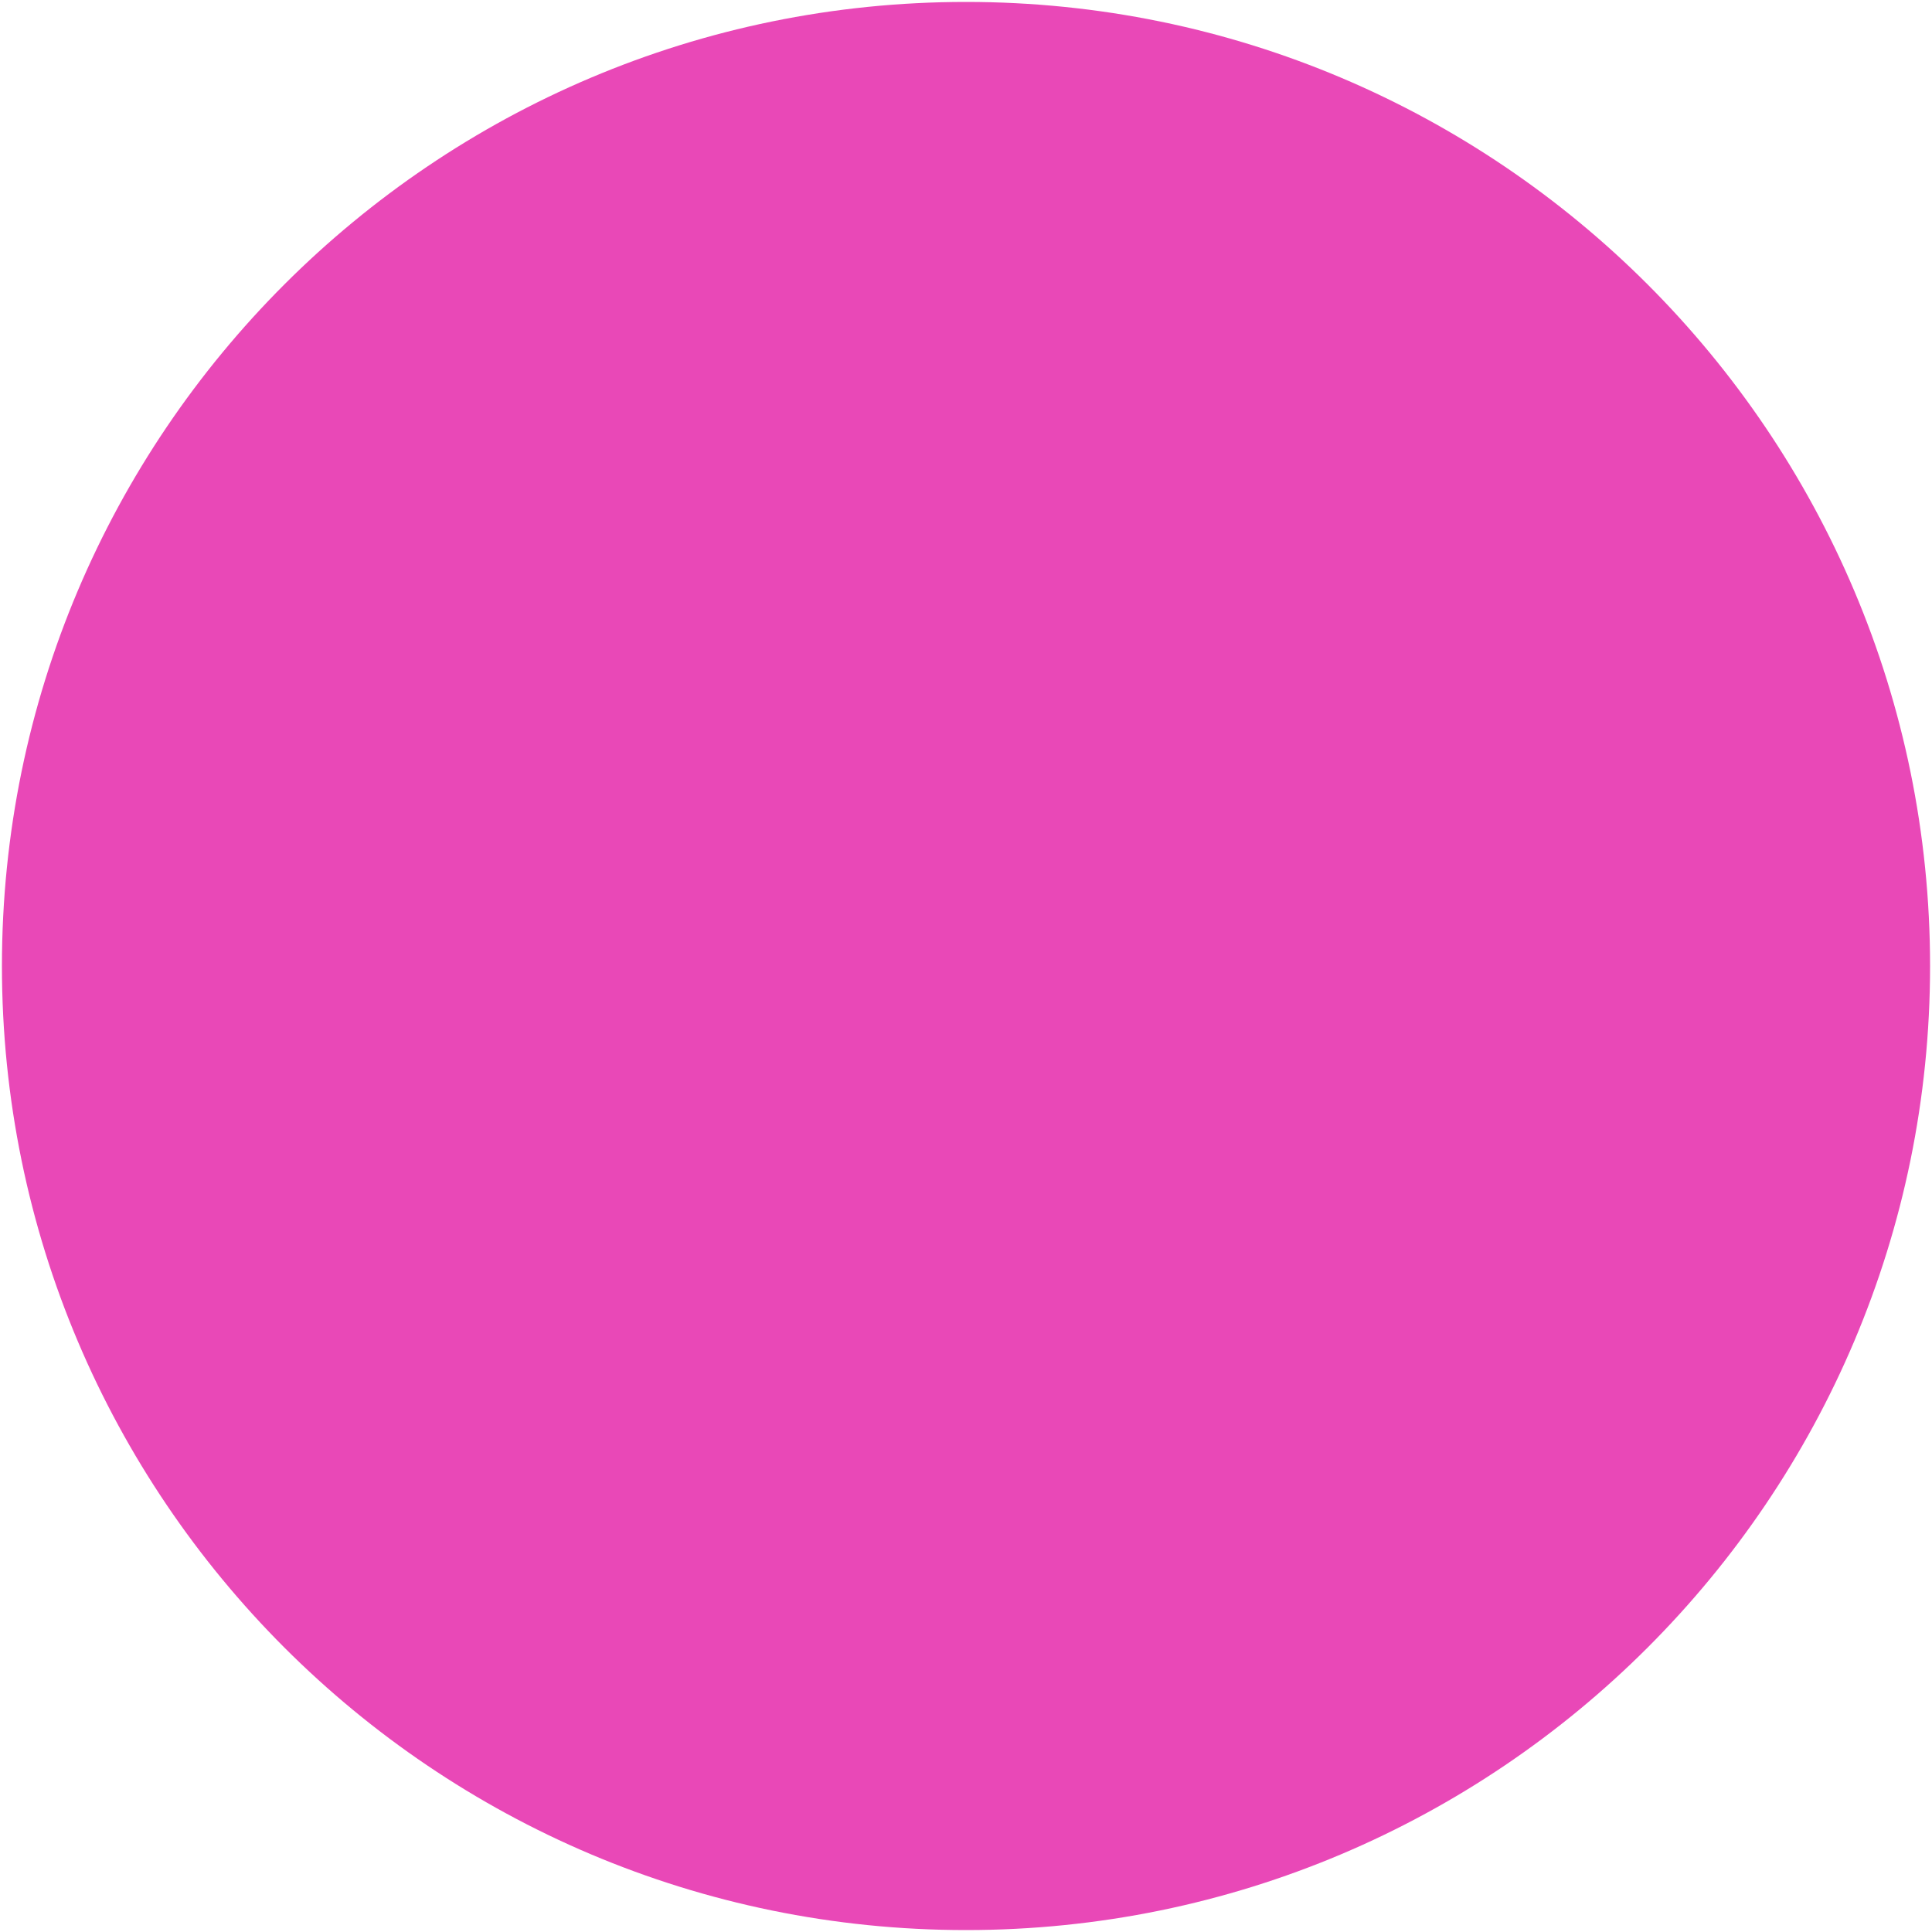
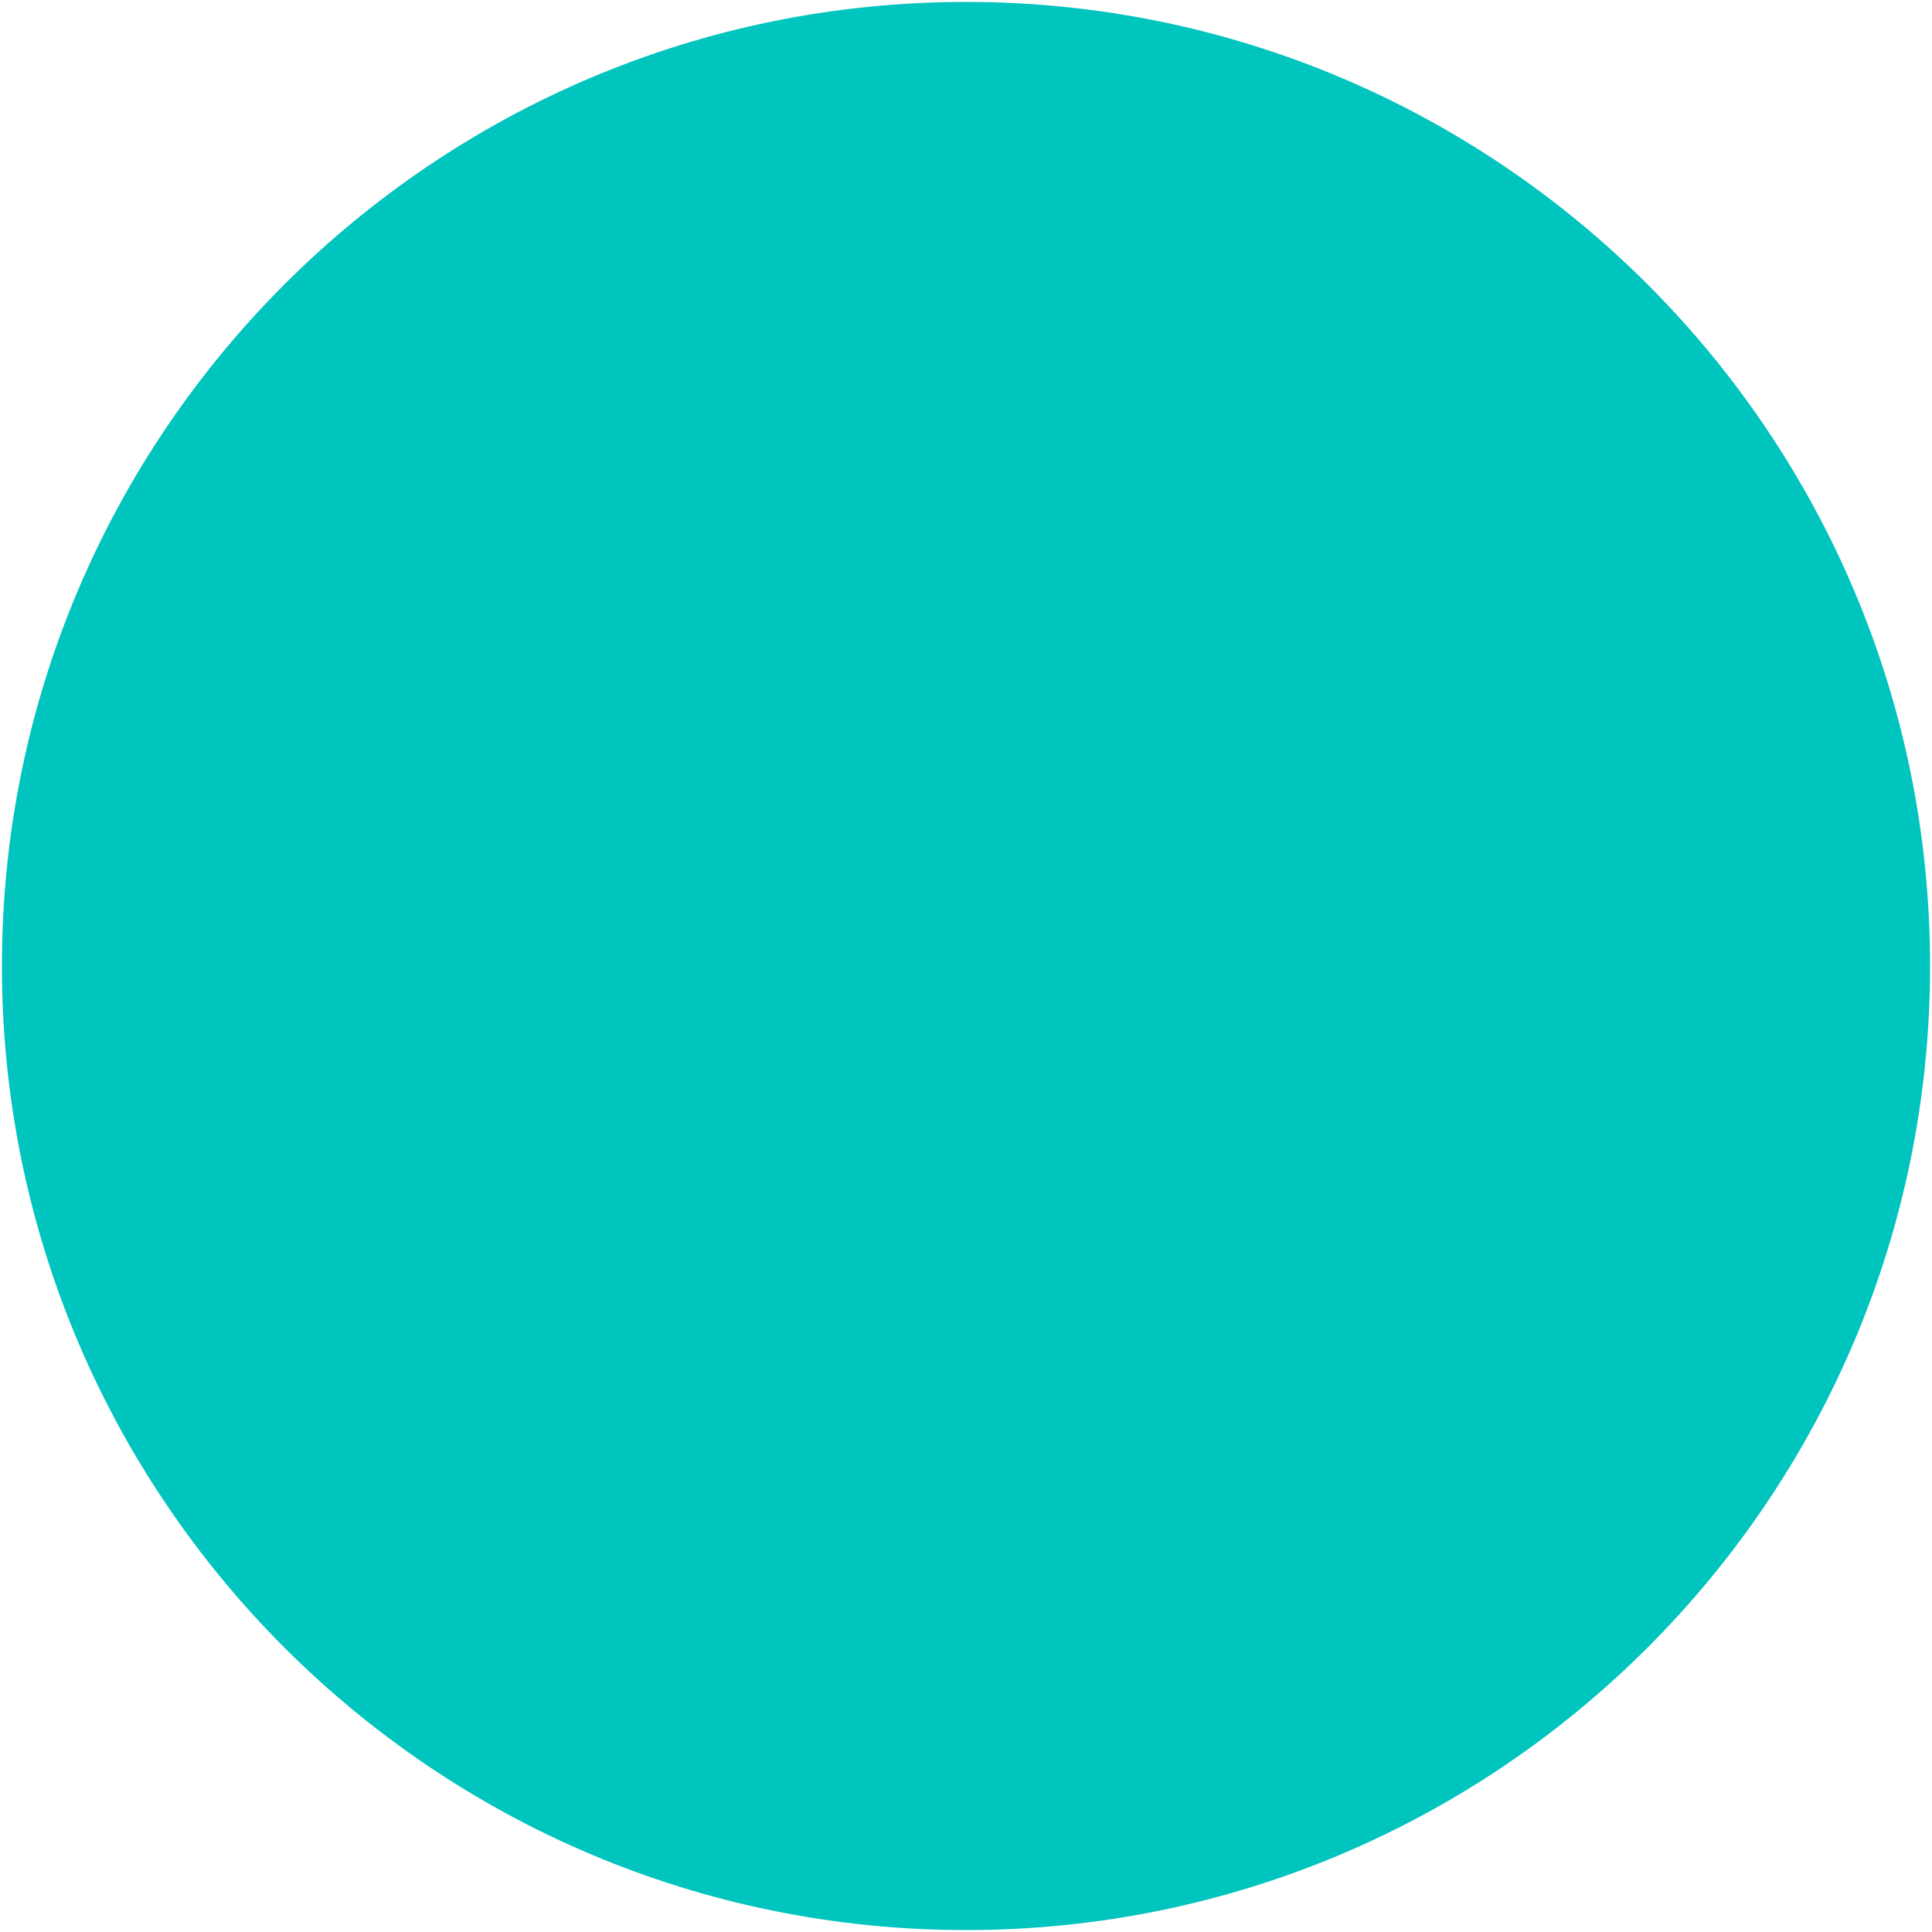
<svg xmlns="http://www.w3.org/2000/svg" version="1.1" width="500" height="500" viewBox="0 0 500 500" xml:space="preserve">
  <defs>
</defs>
  <g transform="matrix(4.99 0 0 4.99 250 250)" id="qIpHdHxPfA3ctr7WWKABa">
-     <path style="stroke: rgb(171,4,164); stroke-width: 0; stroke-dasharray: none; stroke-linecap: butt; stroke-dashoffset: 0; stroke-linejoin: miter; stroke-miterlimit: 4; fill: rgb(233,72,183); fill-rule: nonzero; opacity: 1;" vector-effect="non-scaling-stroke" transform=" translate(0, 0)" d="M 0 -50 C 27.6 -50 50 -27.6 50 0 C 50 27.6 27.6 50 0 50 C -27.6 50 -50 27.6 -50 0 C -50 -27.6 -27.6 -50 0 -50 z" stroke-linecap="round" />
+     <path style="stroke: rgb(171,4,164); stroke-width: 0; stroke-dasharray: none; stroke-linecap: butt; stroke-dashoffset: 0; stroke-linejoin: miter; stroke-miterlimit: 4; fill: rgb(0, 196, 190); fill-rule: nonzero; opacity: 1;" vector-effect="non-scaling-stroke" transform=" translate(0, 0)" d="M 0 -50 C 27.6 -50 50 -27.6 50 0 C 50 27.6 27.6 50 0 50 C -27.6 50 -50 27.6 -50 0 C -50 -27.6 -27.6 -50 0 -50 z" stroke-linecap="round" />
  </g>
</svg>
